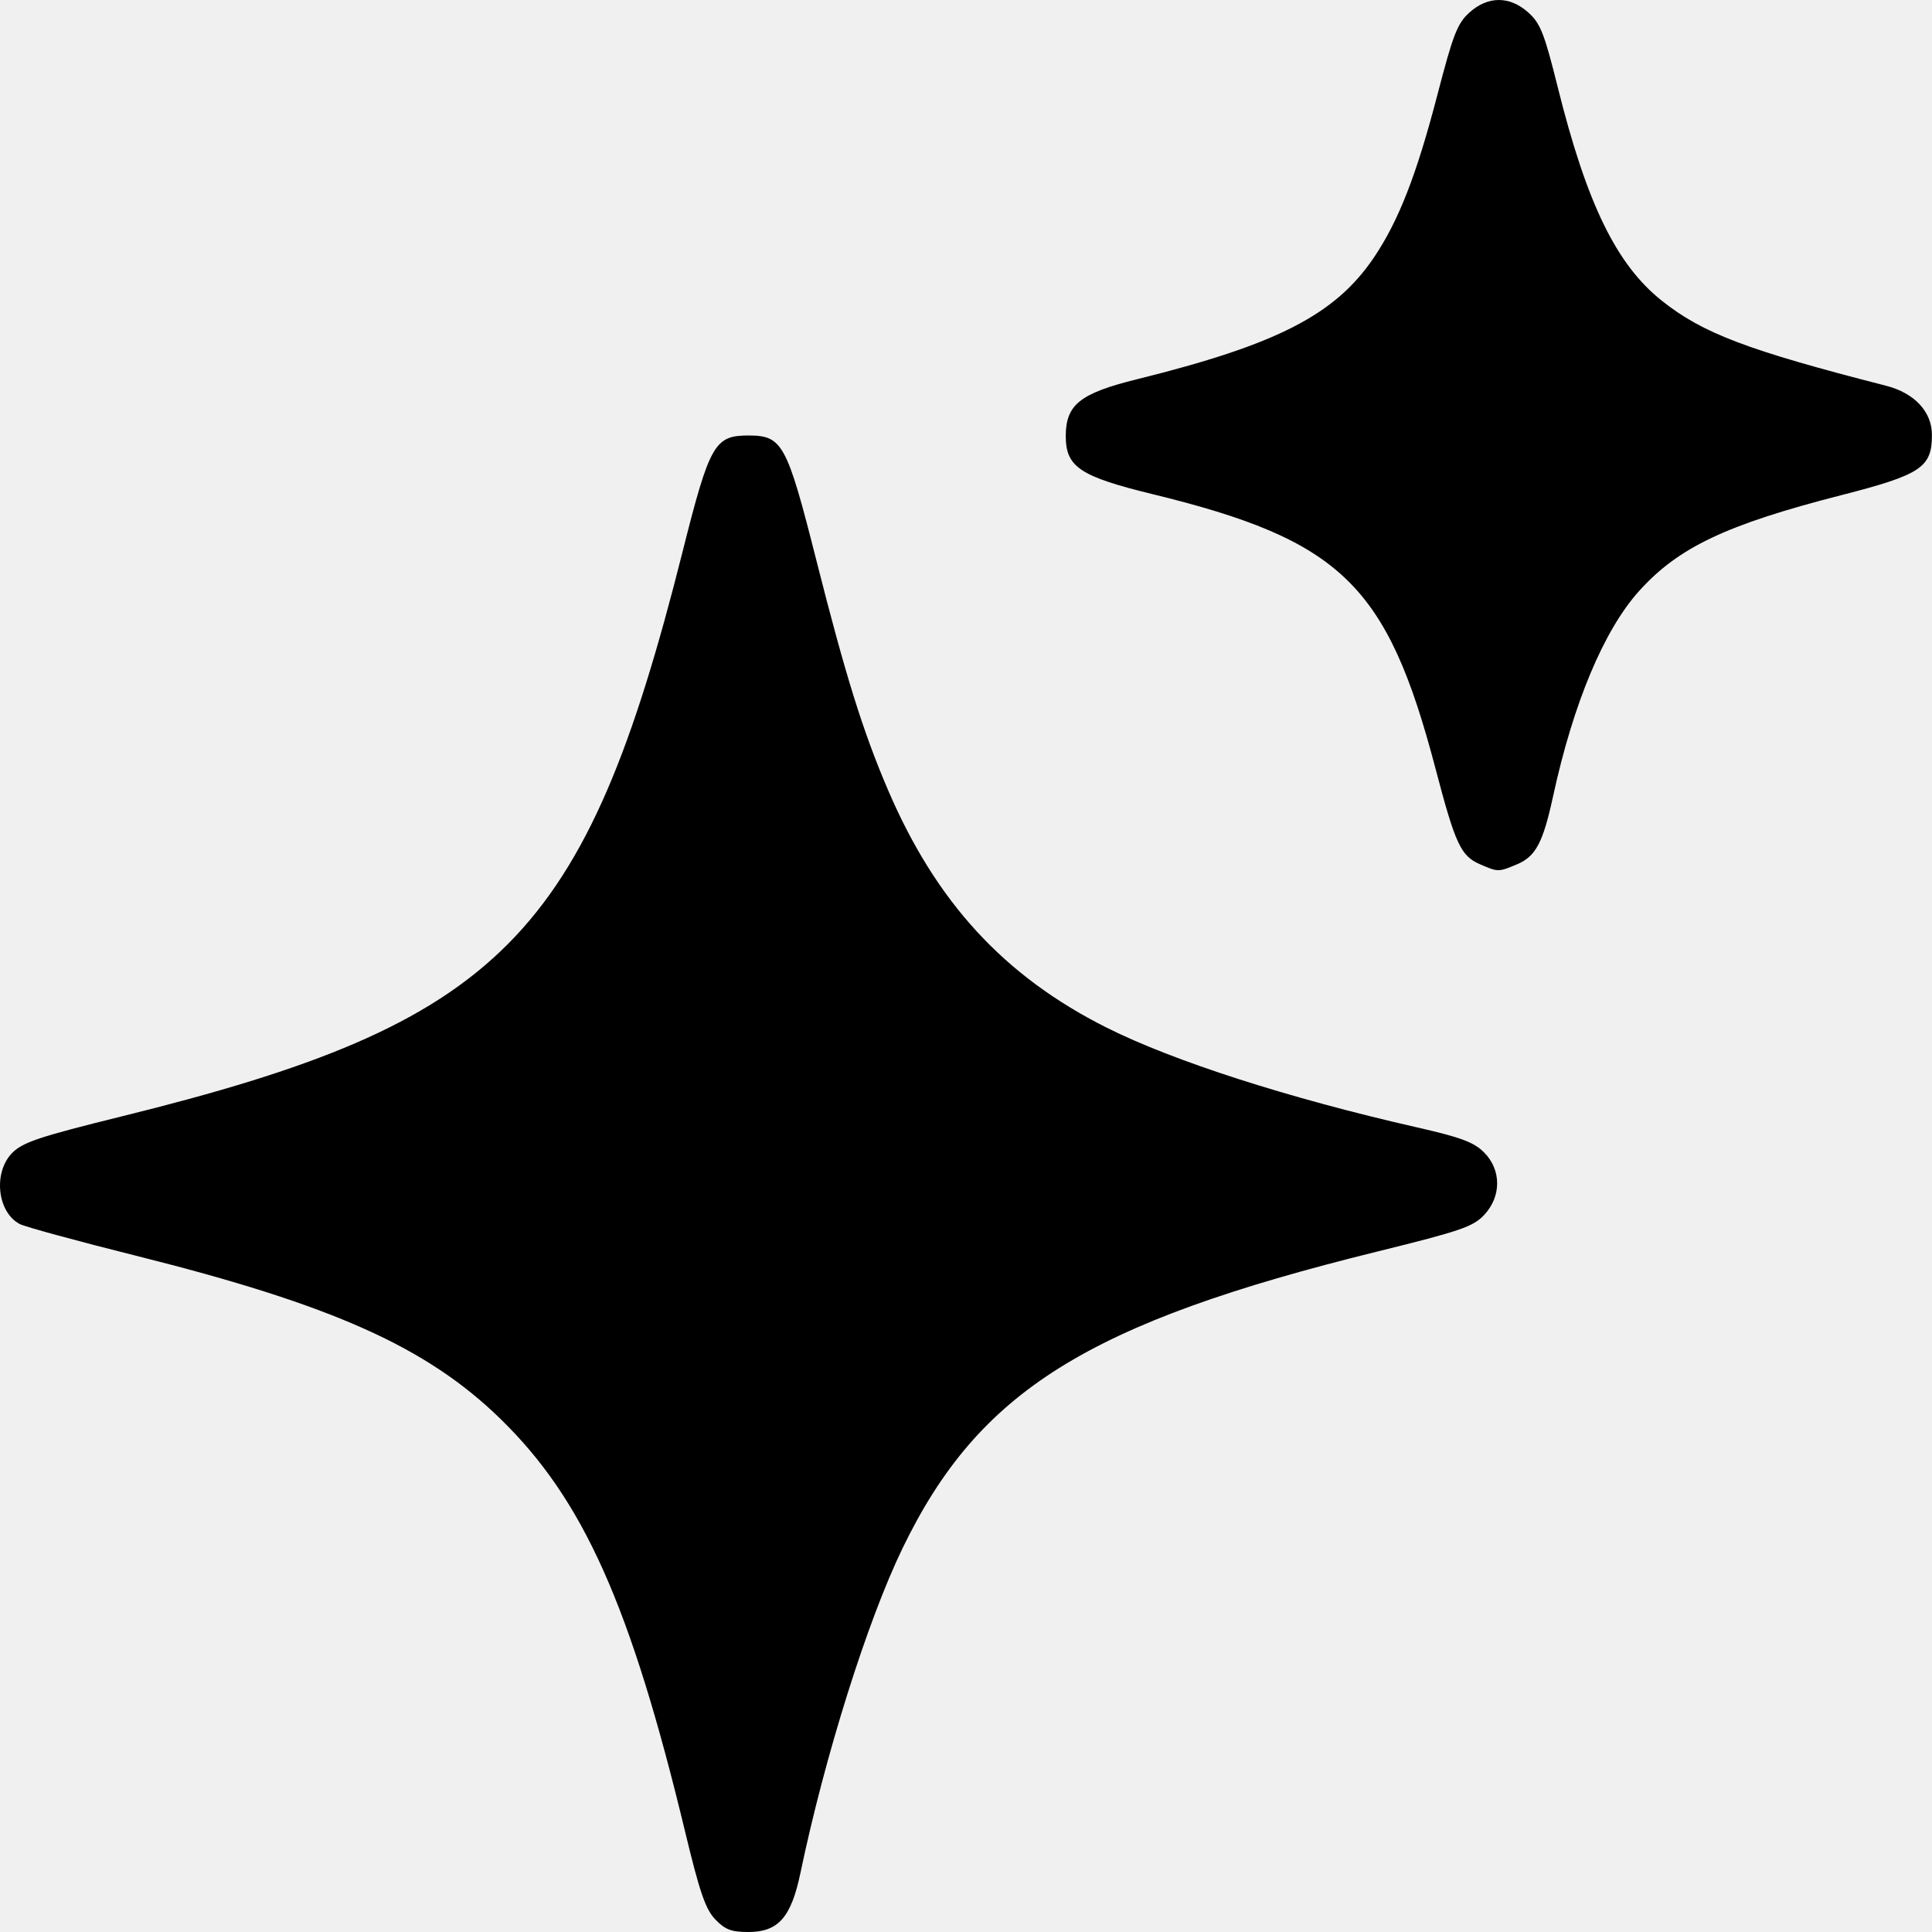
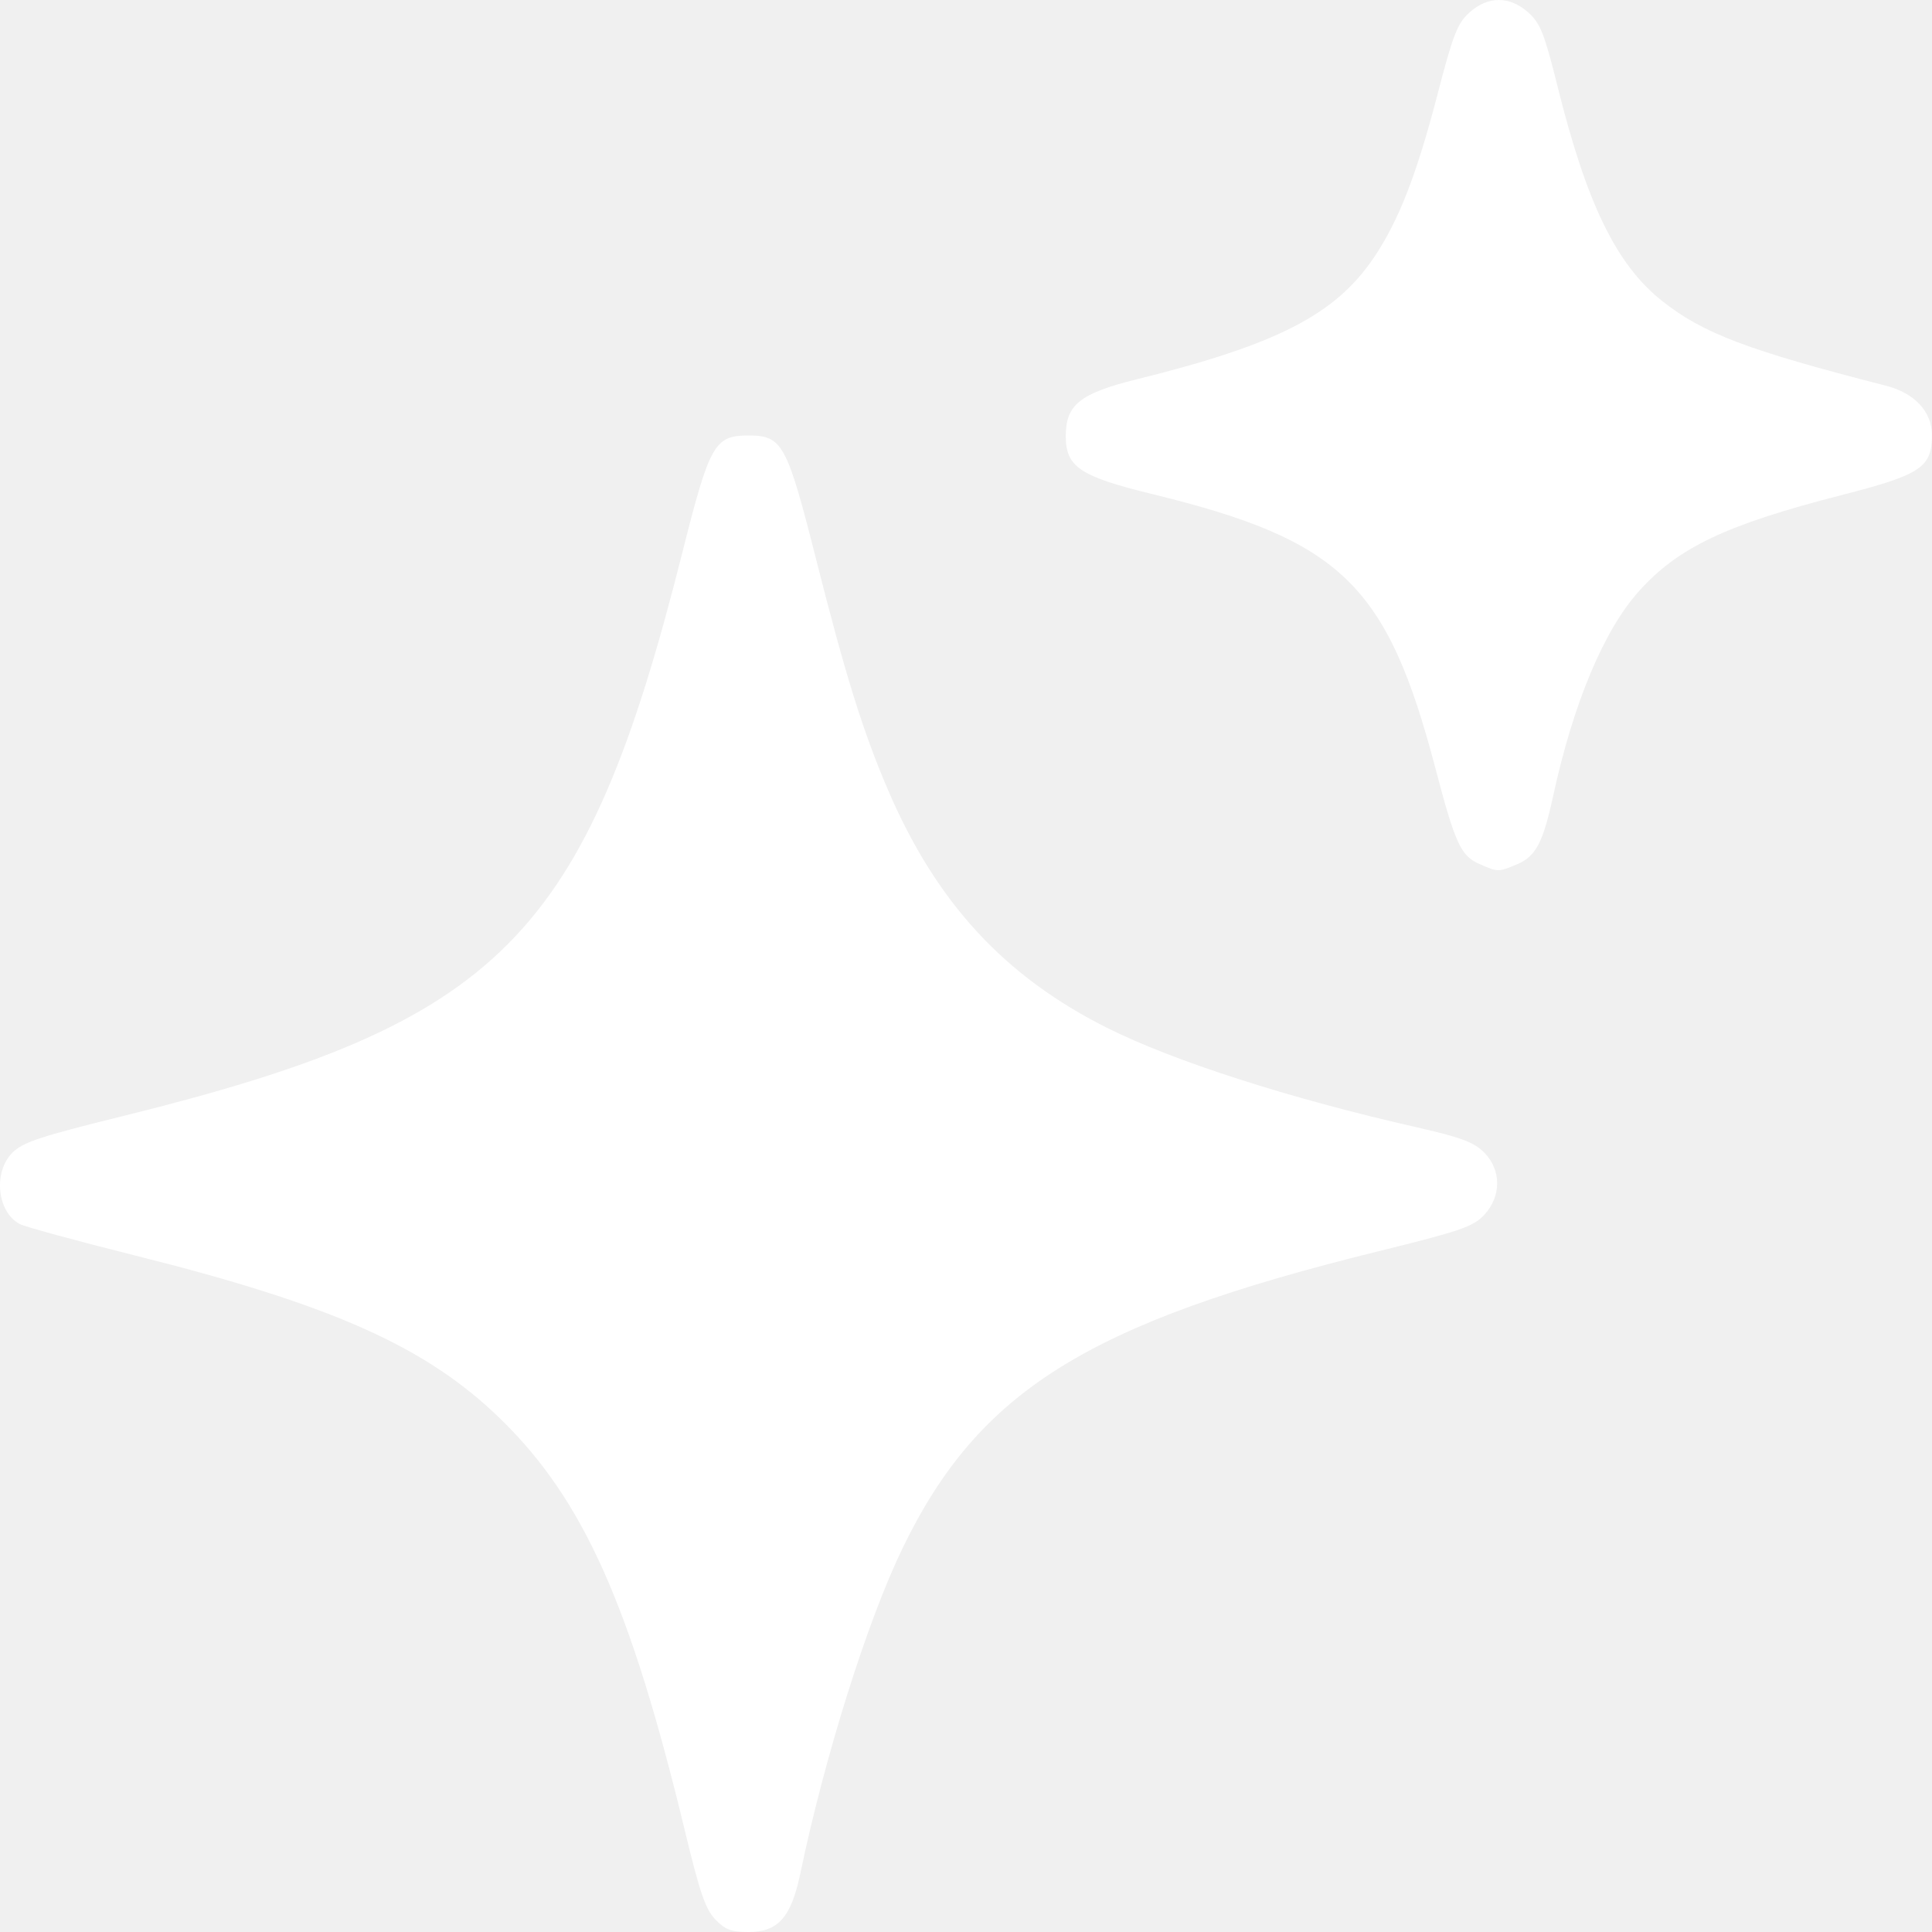
<svg xmlns="http://www.w3.org/2000/svg" xml:space="preserve" width="849.179" height="849.212" viewBox="0 0 224.679 224.687">
-   <path d="M106.146 246.218c-1.134-1.183-1.806-3.135-3.496-10.152-6.356-26.395-11.842-38.663-21.491-48.061-8.58-8.356-19.487-13.239-42.368-18.966-6.817-1.706-12.902-3.365-13.523-3.687-2.65-1.375-3.129-6.06-.849-8.314 1.22-1.207 3.22-1.87 12.629-4.193 44.233-10.915 53.972-20.71 65.29-65.666 3.15-12.517 3.727-13.536 7.651-13.536 3.97 0 4.474.925 7.914 14.52 3.38 13.358 5.406 19.86 8.294 26.617 5.608 13.12 13.52 21.733 25.47 27.731 7.762 3.895 21.184 8.208 36.102 11.6 5.099 1.16 6.598 1.72 7.779 2.9 2.035 2.034 2.04 5.13.011 7.288-1.28 1.361-2.738 1.86-12.402 4.244-33.765 8.33-46.362 16.199-55.227 34.5-4.107 8.481-9.037 24.156-11.88 37.775-1.079 5.168-2.577 6.866-6.06 6.866-1.98 0-2.705-.277-3.844-1.466m88.92-122.717c-2.215-.964-2.85-2.328-5.149-11.086-5.63-21.443-10.945-26.593-32.99-31.97-8.363-2.041-10.02-3.152-10.02-6.721 0-3.666 1.644-4.98 8.297-6.627 16.27-4.029 23.034-7.5 27.517-14.119 2.882-4.254 4.986-9.64 7.408-18.96 1.82-7.008 2.323-8.301 3.71-9.555 2.164-1.956 4.703-1.956 6.875 0 1.39 1.25 1.858 2.44 3.398 8.626 3.384 13.597 6.825 20.667 12.107 24.874 4.766 3.796 9.958 5.765 26.098 9.896 3.296.844 5.323 3.02 5.323 5.714 0 3.794-1.258 4.63-10.568 7.016-13.348 3.421-18.93 6.07-23.5 11.154-4.08 4.537-7.643 13.04-9.984 23.828-1.183 5.45-2.025 7.034-4.223 7.952-2.154.9-2.179.9-4.299-.022" style="fill:#000" transform="translate(-22.961 -22.996)" />
+   <path d="M106.146 246.218c-1.134-1.183-1.806-3.135-3.496-10.152-6.356-26.395-11.842-38.663-21.491-48.061-8.58-8.356-19.487-13.239-42.368-18.966-6.817-1.706-12.902-3.365-13.523-3.687-2.65-1.375-3.129-6.06-.849-8.314 1.22-1.207 3.22-1.87 12.629-4.193 44.233-10.915 53.972-20.71 65.29-65.666 3.15-12.517 3.727-13.536 7.651-13.536 3.97 0 4.474.925 7.914 14.52 3.38 13.358 5.406 19.86 8.294 26.617 5.608 13.12 13.52 21.733 25.47 27.731 7.762 3.895 21.184 8.208 36.102 11.6 5.099 1.16 6.598 1.72 7.779 2.9 2.035 2.034 2.04 5.13.011 7.288-1.28 1.361-2.738 1.86-12.402 4.244-33.765 8.33-46.362 16.199-55.227 34.5-4.107 8.481-9.037 24.156-11.88 37.775-1.079 5.168-2.577 6.866-6.06 6.866-1.98 0-2.705-.277-3.844-1.466m88.92-122.717c-2.215-.964-2.85-2.328-5.149-11.086-5.63-21.443-10.945-26.593-32.99-31.97-8.363-2.041-10.02-3.152-10.02-6.721 0-3.666 1.644-4.98 8.297-6.627 16.27-4.029 23.034-7.5 27.517-14.119 2.882-4.254 4.986-9.64 7.408-18.96 1.82-7.008 2.323-8.301 3.71-9.555 2.164-1.956 4.703-1.956 6.875 0 1.39 1.25 1.858 2.44 3.398 8.626 3.384 13.597 6.825 20.667 12.107 24.874 4.766 3.796 9.958 5.765 26.098 9.896 3.296.844 5.323 3.02 5.323 5.714 0 3.794-1.258 4.63-10.568 7.016-13.348 3.421-18.93 6.07-23.5 11.154-4.08 4.537-7.643 13.04-9.984 23.828-1.183 5.45-2.025 7.034-4.223 7.952-2.154.9-2.179.9-4.299-.022" style="fill:#fff" transform="translate(-22.961 -22.996)" />
</svg>
